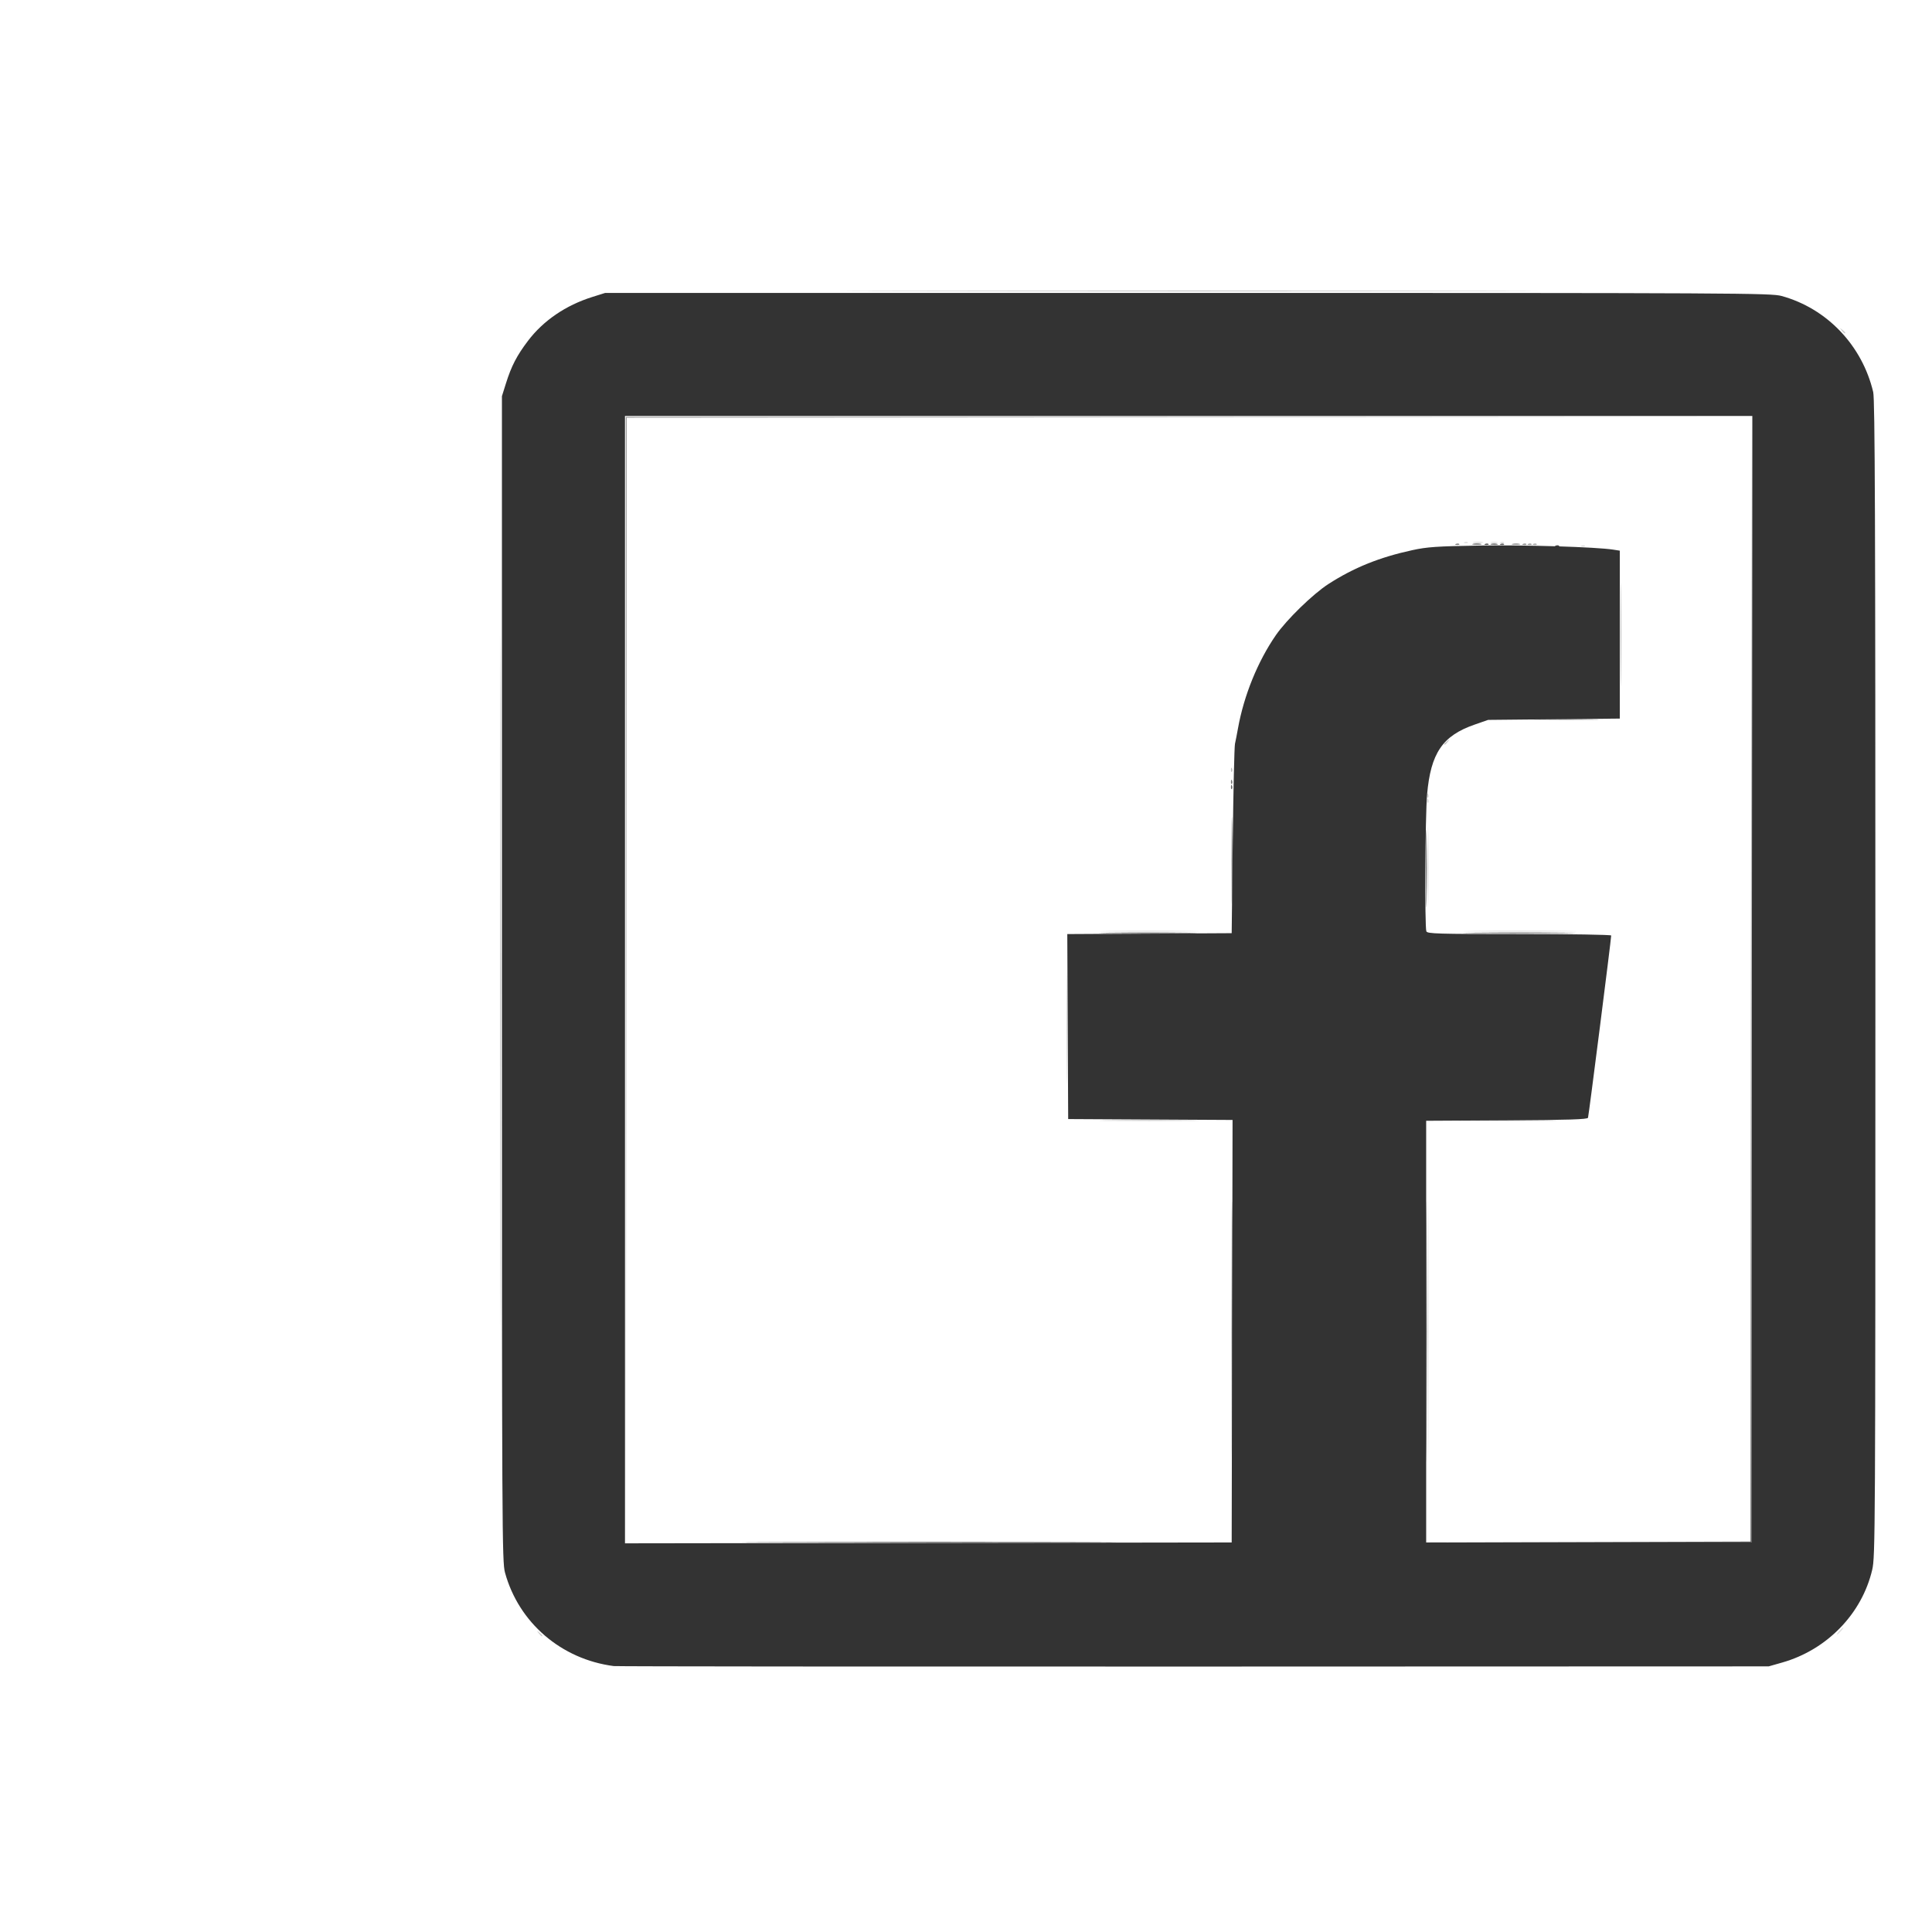
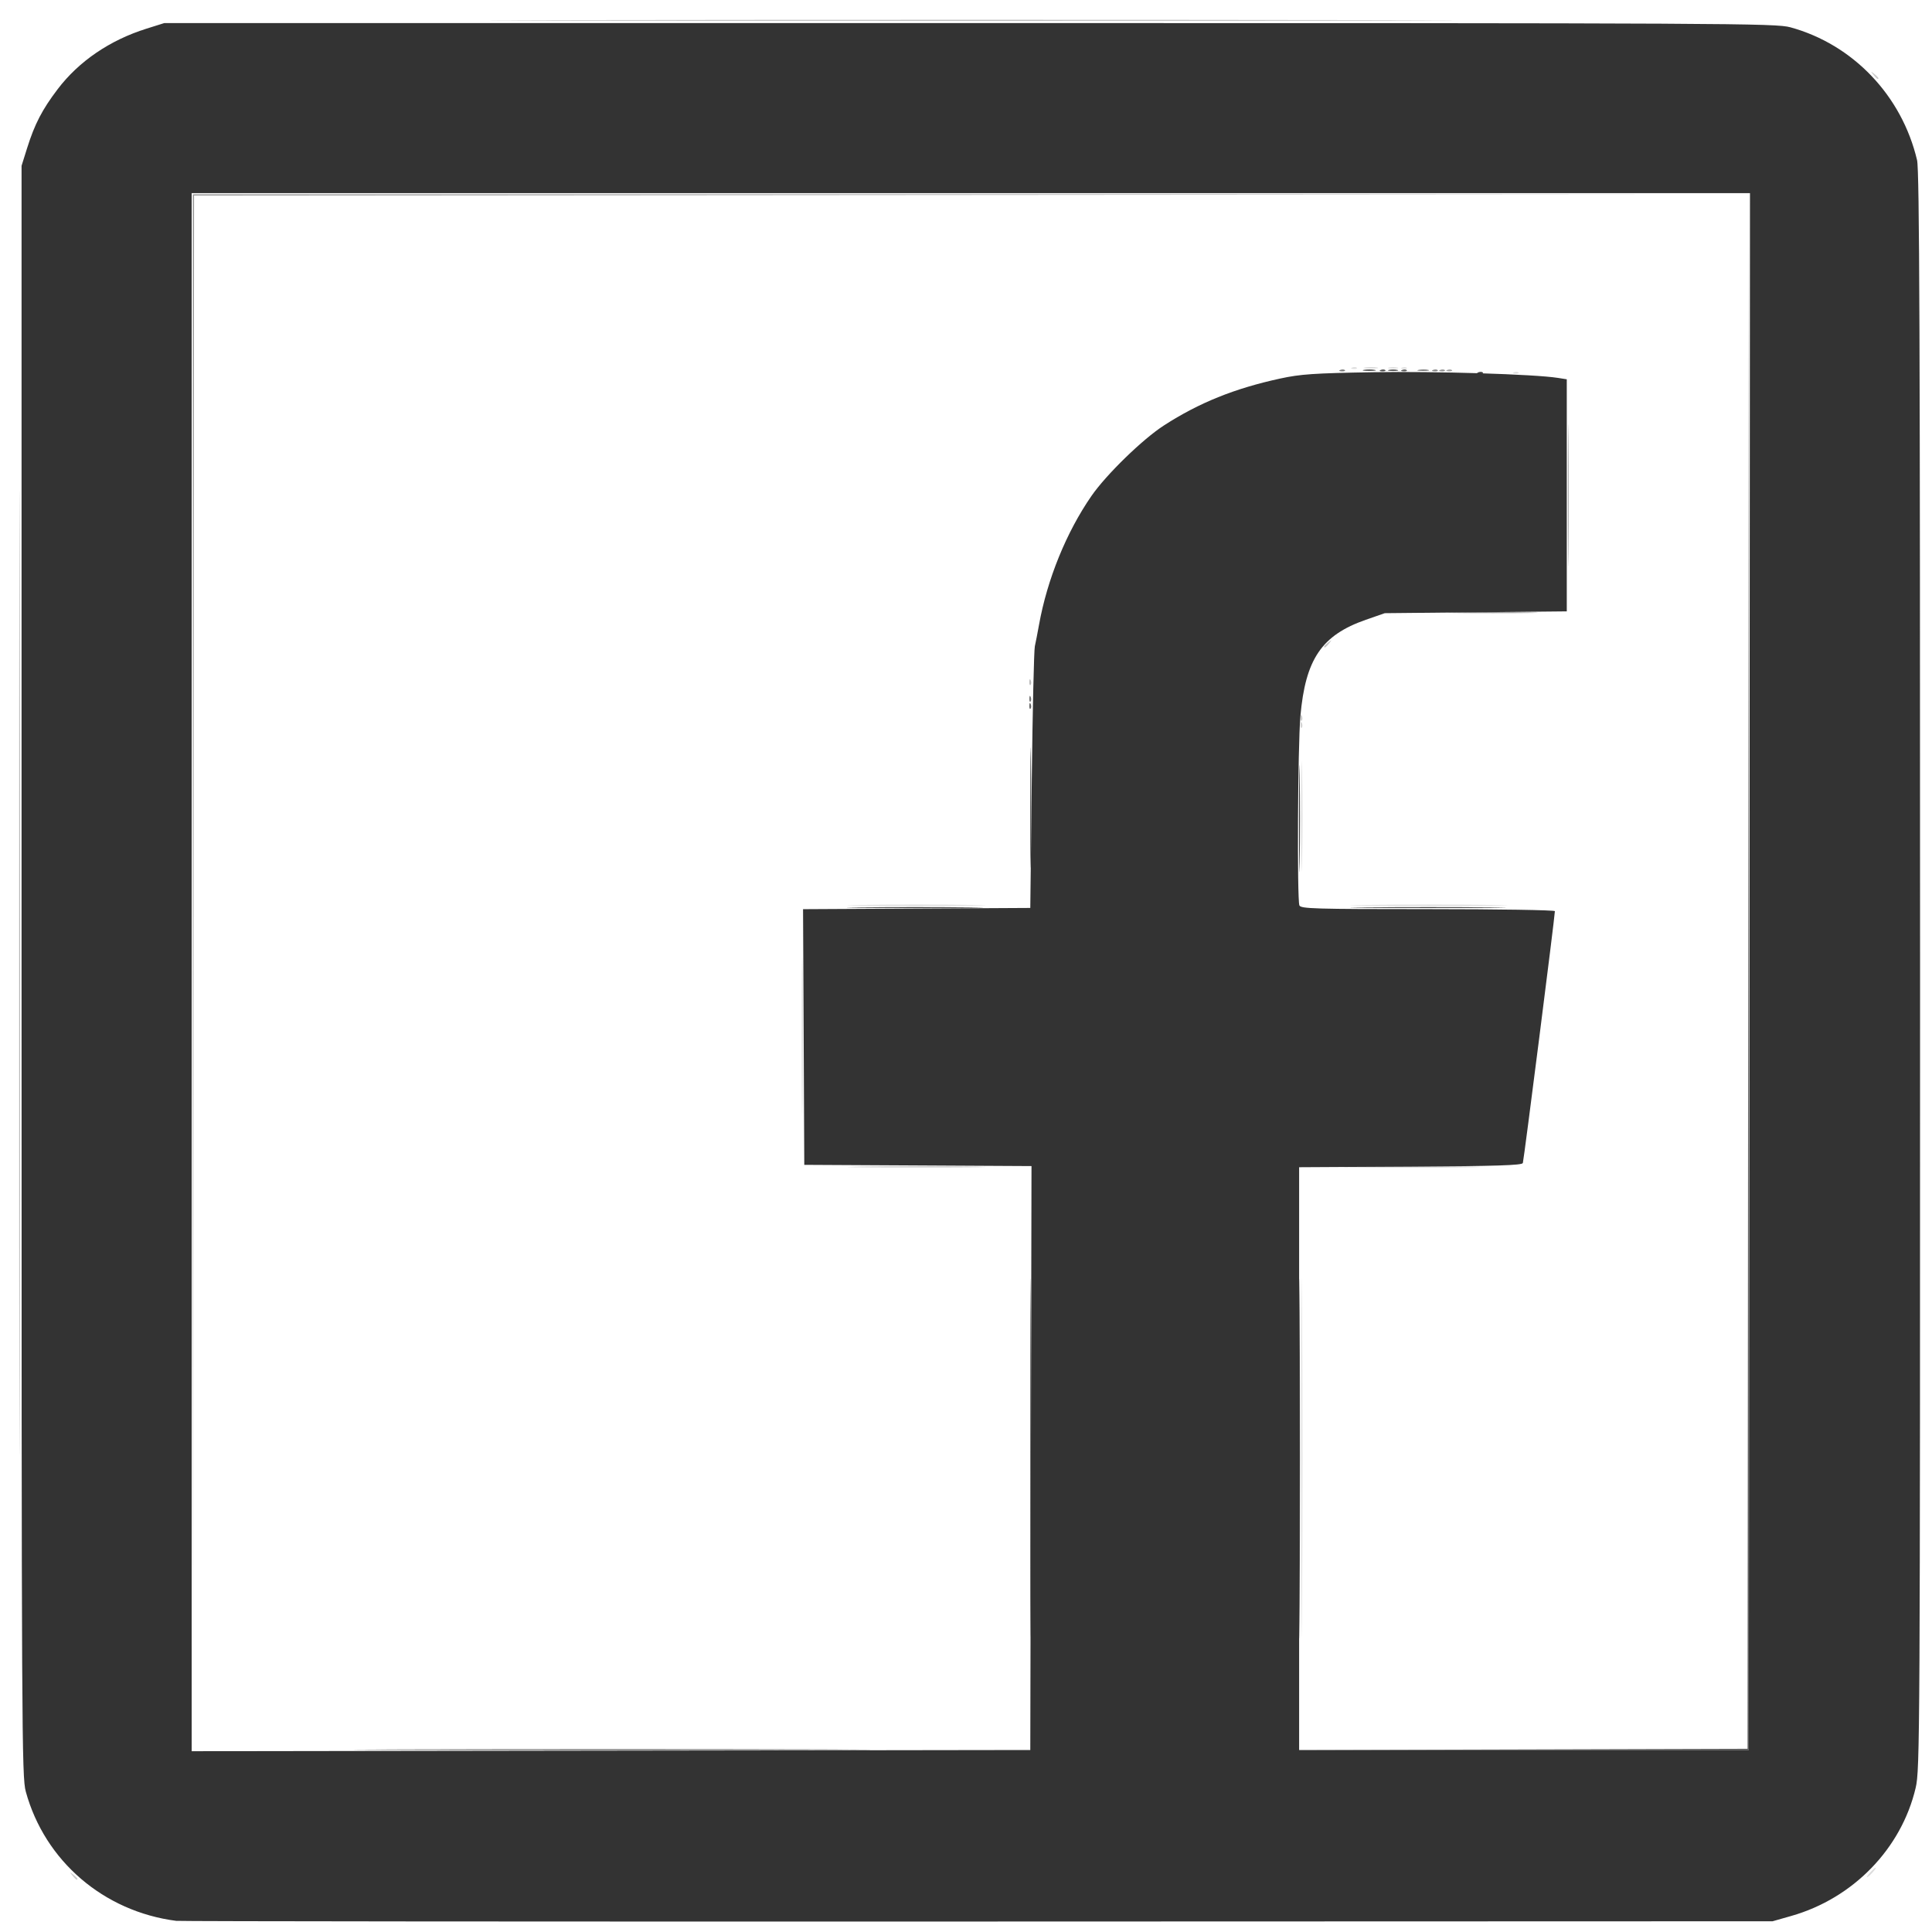
<svg xmlns="http://www.w3.org/2000/svg" width="40px" height="40px" viewBox="0 0 210 297">
-   <g id="g46" transform="matrix(0.2645833,0,0,0.2645833,30.61687,34.04912)">
+   <g id="g46" transform="matrix(0.3657294,0,0,0.3656701,-44.3915,-11.62936)">
    <path style="fill:#e1e1e1;fill-opacity:1" d="m 591.812,186.317 c 0.722,-0.289 1.584,-0.253 1.917,0.079 0.332,0.332 -0.258,0.569 -1.312,0.525 -1.165,-0.048 -1.402,-0.285 -0.604,-0.604 z" id="path98" />
    <path style="fill:#dfdfdf;fill-opacity:1" d="m 638.812,188.317 c 0.722,-0.289 1.584,-0.253 1.917,0.079 0.332,0.332 -0.258,0.569 -1.312,0.525 -1.165,-0.048 -1.402,-0.285 -0.604,-0.604 z m -68,-2 c 0.722,-0.289 1.584,-0.253 1.917,0.079 0.332,0.332 -0.258,0.569 -1.312,0.525 -1.165,-0.048 -1.402,-0.285 -0.604,-0.604 z m 15.438,-0.006 c 0.963,-0.252 2.538,-0.252 3.5,0 0.963,0.252 0.175,0.457 -1.75,0.457 -1.925,0 -2.712,-0.206 -1.75,-0.457 z" id="path96" />
    <path style="fill:#dcdcdc;fill-opacity:1" d="m 788.5,819 c 0.995,-1.1 2.035,-2 2.31,-2 0.275,0 -0.314,0.9 -1.31,2 -0.995,1.1 -2.035,2 -2.31,2 -0.275,0 0.314,-0.9 1.31,-2 z" id="path94" />
    <path style="fill:#d8d8d8;fill-opacity:1" d="m 549.484,644.5 c 3e-5,-67.1 0.12,-94.403 0.266,-60.673 0.146,33.73 0.146,88.63 -7e-5,122 C 549.604,739.197 549.484,711.6 549.484,644.5 Z M 549.453,375 c 0,-20.625 0.133,-29.062 0.295,-18.75 0.163,10.312 0.163,27.188 0,37.5 -0.163,10.312 -0.295,1.875 -0.295,-18.75 z m 26.811,-188.718 c 1.52,-0.23 3.77,-0.224 5,0.014 1.23,0.237 -0.014,0.425 -2.764,0.418 -2.75,-0.008 -3.756,-0.202 -2.236,-0.432 z" id="path92" />
    <path style="fill:#d3d3d3;fill-opacity:1" d="m 339.466,467.5 c 1.5e-4,-29.7 0.128,-41.706 0.283,-26.679 0.156,15.026 0.155,39.326 -2.9e-4,54 -0.156,14.674 -0.283,2.379 -0.283,-27.321 z m 24.853,-55.249 c 13.1,-0.158 34.25,-0.158 47,3.7e-4 12.75,0.158 2.031,0.287 -23.819,0.287 -25.85,-2e-4 -36.282,-0.13 -23.181,-0.288 z m 211.931,-10e-6 c 14.713,-0.156 38.788,-0.156 53.5,0 14.713,0.156 2.675,0.283 -26.75,0.283 -29.425,0 -41.462,-0.128 -26.75,-0.283 z m -27.171,-75.834 c 0.048,-1.165 0.285,-1.402 0.604,-0.604 0.289,0.722 0.253,1.584 -0.079,1.917 -0.332,0.332 -0.569,-0.258 -0.525,-1.312 z" id="path90" />
    <path style="fill:#cccccc;fill-opacity:1" d="M 32.872,820.25 C 31.629,818.664 31.664,818.629 33.25,819.872 34.916,821.179 35.445,822 34.622,822 c -0.208,0 -0.995,-0.787 -1.75,-1.75 z M 549.079,333.417 c 0.048,-1.165 0.285,-1.402 0.604,-0.604 0.289,0.722 0.253,1.584 -0.079,1.917 -0.332,0.332 -0.569,-0.258 -0.525,-1.312 z M 789.872,63.25 C 788.629,61.664 788.664,61.629 790.25,62.872 791.916,64.179 792.445,65 791.622,65 c -0.208,0 -0.995,-0.787 -1.75,-1.75 z" id="path88" />
    <path style="fill:#c4c4c4;fill-opacity:1" d="m 559,303.622 c 0,-0.208 0.787,-0.995 1.75,-1.75 1.586,-1.244 1.621,-1.208 0.378,0.378 C 559.821,303.916 559,304.445 559,303.622 Z" id="path86" />
    <path style="fill:#bdbdbd;fill-opacity:1" d="m 435.079,318.417 c 0.048,-1.165 0.285,-1.402 0.604,-0.604 0.289,0.722 0.253,1.584 -0.079,1.917 -0.332,0.332 -0.569,-0.258 -0.525,-1.312 z" id="path84" />
    <path style="fill:#b4b4b4;fill-opacity:1" d="m 364.319,522.251 c 13.1,-0.158 34.25,-0.158 47,3.7e-4 12.75,0.158 2.031,0.287 -23.819,0.287 -25.85,-2e-4 -36.282,-0.13 -23.181,-0.288 z m 208.431,2e-4 c 12.787,-0.158 33.712,-0.158 46.5,0 12.787,0.158 2.325,0.288 -23.25,0.288 -25.575,0 -36.038,-0.13 -23.25,-0.288 z" id="path82" />
    <path style="fill:#b1b1b1;fill-opacity:1" d="m 661.463,240 c 0,-26.675 0.129,-37.587 0.286,-24.25 0.158,13.338 0.158,35.163 0,48.5 -0.158,13.338 -0.286,2.425 -0.286,-24.25 z" id="path80" />
    <path style="fill:#adadad;fill-opacity:1" d="m 10.494,440.5 c 5e-6,-180.4 0.115,-254.051 0.256,-163.669 0.141,90.382 0.141,237.982 -9e-6,328 C 10.609,694.849 10.494,620.9 10.494,440.5 Z M 246.831,40.25 c 90.382,-0.141 237.982,-0.141 328,9e-6 C 664.849,40.391 590.9,40.506 410.5,40.506 230.1,40.506 156.449,40.391 246.831,40.25 Z" id="path78" />
    <path style="fill:#a3a3a3;fill-opacity:1" d="m 610.812,187.317 c 0.722,-0.289 1.584,-0.253 1.917,0.079 0.332,0.332 -0.258,0.569 -1.312,0.525 -1.165,-0.048 -1.402,-0.285 -0.604,-0.604 z" id="path76" />
    <path style="fill:#979797;fill-opacity:1" d="m 614.75,289.252 c 8.387,-0.167 22.113,-0.167 30.5,0 8.387,0.167 1.525,0.304 -15.25,0.304 -16.775,0 -23.637,-0.137 -15.25,-0.304 z" id="path74" />
    <path style="fill:#959595;fill-opacity:1" d="M 83.498,440 83.5,113.5 410.25,113.498 737,113.496 410.502,113.75 84.003,114.003 83.749,440.252 83.495,766.5 Z M 607.812,187.317 c 0.722,-0.289 1.584,-0.253 1.917,0.079 0.332,0.332 -0.258,0.569 -1.312,0.525 -1.165,-0.048 -1.402,-0.285 -0.604,-0.604 z" id="path72" />
    <path style="fill:#898989;fill-opacity:1" d="m 604.812,187.317 c 0.722,-0.289 1.584,-0.253 1.917,0.079 0.332,0.332 -0.258,0.569 -1.312,0.525 -1.165,-0.048 -1.402,-0.285 -0.604,-0.604 z" id="path70" />
    <path style="fill:#7d7d7d;fill-opacity:1" d="m 565.812,187.317 c 0.722,-0.289 1.584,-0.253 1.917,0.079 0.332,0.332 -0.258,0.569 -1.312,0.525 -1.165,-0.048 -1.402,-0.285 -0.604,-0.604 z m 32.949,-0.024 c 1.244,-0.239 3.044,-0.23 4,0.02 0.956,0.25 -0.062,0.446 -2.262,0.435 -2.2,-0.011 -2.982,-0.216 -1.738,-0.455 z" id="path68" />
    <path style="fill:#767676;fill-opacity:1" d="m 435.079,325.417 c 0.048,-1.165 0.285,-1.402 0.604,-0.604 0.289,0.722 0.253,1.584 -0.079,1.917 -0.332,0.332 -0.569,-0.258 -0.525,-1.312 z" id="path66" />
    <path style="fill:#676767;fill-opacity:1" d="m 435.079,328.417 c 0.048,-1.165 0.285,-1.402 0.604,-0.604 0.289,0.722 0.253,1.584 -0.079,1.917 -0.332,0.332 -0.569,-0.258 -0.525,-1.312 z" id="path64" />
    <path style="fill:#5e5e5e;fill-opacity:1" d="m 591.812,187.317 c 0.722,-0.289 1.584,-0.253 1.917,0.079 0.332,0.332 -0.258,0.569 -1.312,0.525 -1.165,-0.048 -1.402,-0.285 -0.604,-0.604 z" id="path62" />
    <path style="fill:#575757;fill-opacity:1" d="m 171.829,767.25 c 48.581,-0.144 127.781,-0.144 176,3e-5 48.219,0.144 8.471,0.261 -88.329,0.261 -96.8,-2e-5 -136.252,-0.117 -87.671,-0.261 z m 471.919,0.003 93.248,-0.263 0.254,-326.495 0.254,-326.495 -0.002,326.75 -0.002,326.75 -93.5,0.008 -93.5,0.008 93.248,-0.263 z M 435.484,644.5 c 3e-5,-67.1 0.12,-94.403 0.266,-60.673 0.146,33.73 0.146,88.63 -7e-5,122 -0.146,33.37 -0.266,5.773 -0.266,-61.327 z m -0.028,-273 c -2.6e-4,-22.55 0.131,-31.918 0.292,-20.817 0.161,11.101 0.161,29.551 4.7e-4,41 -0.161,11.449 -0.292,2.367 -0.292,-20.183 z M 586.25,187.311 c 0.963,-0.252 2.538,-0.252 3.5,0 0.963,0.252 0.175,0.457 -1.75,0.457 -1.925,0 -2.712,-0.206 -1.75,-0.457 z" id="path60" />
    <path style="fill:#525252;fill-opacity:1" d="m 582.812,187.317 c 0.722,-0.289 1.584,-0.253 1.917,0.079 0.332,0.332 -0.258,0.569 -1.312,0.525 -1.165,-0.048 -1.402,-0.285 -0.604,-0.604 z" id="path58" />
    <path style="fill:#4d4d4d;fill-opacity:1" d="m 575.75,187.294 c 1.238,-0.238 3.263,-0.238 4.5,0 1.238,0.238 0.225,0.433 -2.25,0.433 -2.475,0 -3.487,-0.195 -2.25,-0.433 z" id="path56" />
    <path style="fill:#434343;fill-opacity:1" d="m 363.75,413.251 c 12.787,-0.158 33.712,-0.158 46.5,0 12.787,0.158 2.325,0.288 -23.25,0.288 -25.575,0 -36.038,-0.13 -23.25,-0.288 z m 212.57,-3.5e-4 c 14.751,-0.156 38.601,-0.156 53,3e-4 14.399,0.156 2.33,0.284 -26.82,0.283 -29.15,-1.6e-4 -40.931,-0.128 -26.18,-0.284 z" id="path54" />
    <path style="fill:#414141;fill-opacity:1" d="m 623.812,188.317 c 0.722,-0.289 1.584,-0.253 1.917,0.079 0.332,0.332 -0.258,0.569 -1.312,0.525 -1.165,-0.048 -1.402,-0.285 -0.604,-0.604 z" id="path52" />
    <path style="fill:#3a3a3a;fill-opacity:1" d="m 548.484,645 c 0,-67.375 0.119,-94.938 0.266,-61.25 0.146,33.688 0.146,88.812 0,122.5 -0.146,33.688 -0.266,6.125 -0.266,-61.25 z m -0.032,-269 c 0,-20.075 0.133,-28.288 0.297,-18.25 0.163,10.037 0.163,26.462 0,36.5 -0.163,10.037 -0.297,1.825 -0.297,-18.25 z" id="path50" />
    <path style="fill:#333333;fill-opacity:1" d="M 76.5,839.324 C 45.995,835.388 21.271,814.143 13.282,785 11.589,778.825 11.5,761.59 11.5,440 V 101.5 l 2.347,-7.475 C 17.007,83.961 20.163,77.876 26.663,69.31 35.575,57.568 48.6,48.69 64.025,43.847 L 71.5,41.5 H 410 c 321.59,0 338.825,0.089 345,1.782 26.335,7.219 46.848,28.74 53.236,55.854 C 809.241,103.403 809.5,173.118 809.5,440 c 0,322.723 -0.07,335.8 -1.847,343.379 -5.997,25.586 -26.274,46.477 -52.298,53.885 L 747.5,839.5 l -334,0.105 c -183.7,0.058 -335.35,-0.069 -337,-0.282 z M 435.754,644.76 436.008,522.019 388.254,521.76 340.5,521.5 340.241,467.76 339.983,414.019 387.741,413.76 435.5,413.5 436.12,360 c 0.341,-29.425 0.922,-54.85 1.291,-56.5 0.369,-1.65 1.156,-5.7 1.749,-9 3.435,-19.123 11.487,-38.929 22.024,-54.171 6.218,-8.994 21.527,-23.892 30.494,-29.676 14.799,-9.544 29.641,-15.535 48.823,-19.706 8.563,-1.862 14.189,-2.246 39.147,-2.669 26.164,-0.444 67.72,0.835 77.603,2.388 l 3.75,0.589 v 48.782 48.782 l -38.25,0.381 -38.25,0.381 -7.946,2.768 c -18.601,6.48 -25.421,16.551 -27.53,40.651 -1.083,12.37 -1.421,76.802 -0.417,79.418 0.543,1.415 6.235,1.582 54,1.582 29.366,0 53.393,0.383 53.393,0.85 0,2.116 -13.06,104.789 -13.469,105.89 -0.356,0.957 -11.126,1.299 -47.246,1.5 L 548.5,522.5 V 645 767.5 H 643 737.5 L 737.752,440.25 738.003,113 H 410.502 83 V 440.503 768.006 L 259.25,767.753 435.5,767.5 Z" id="path48" />
  </g>
</svg>
